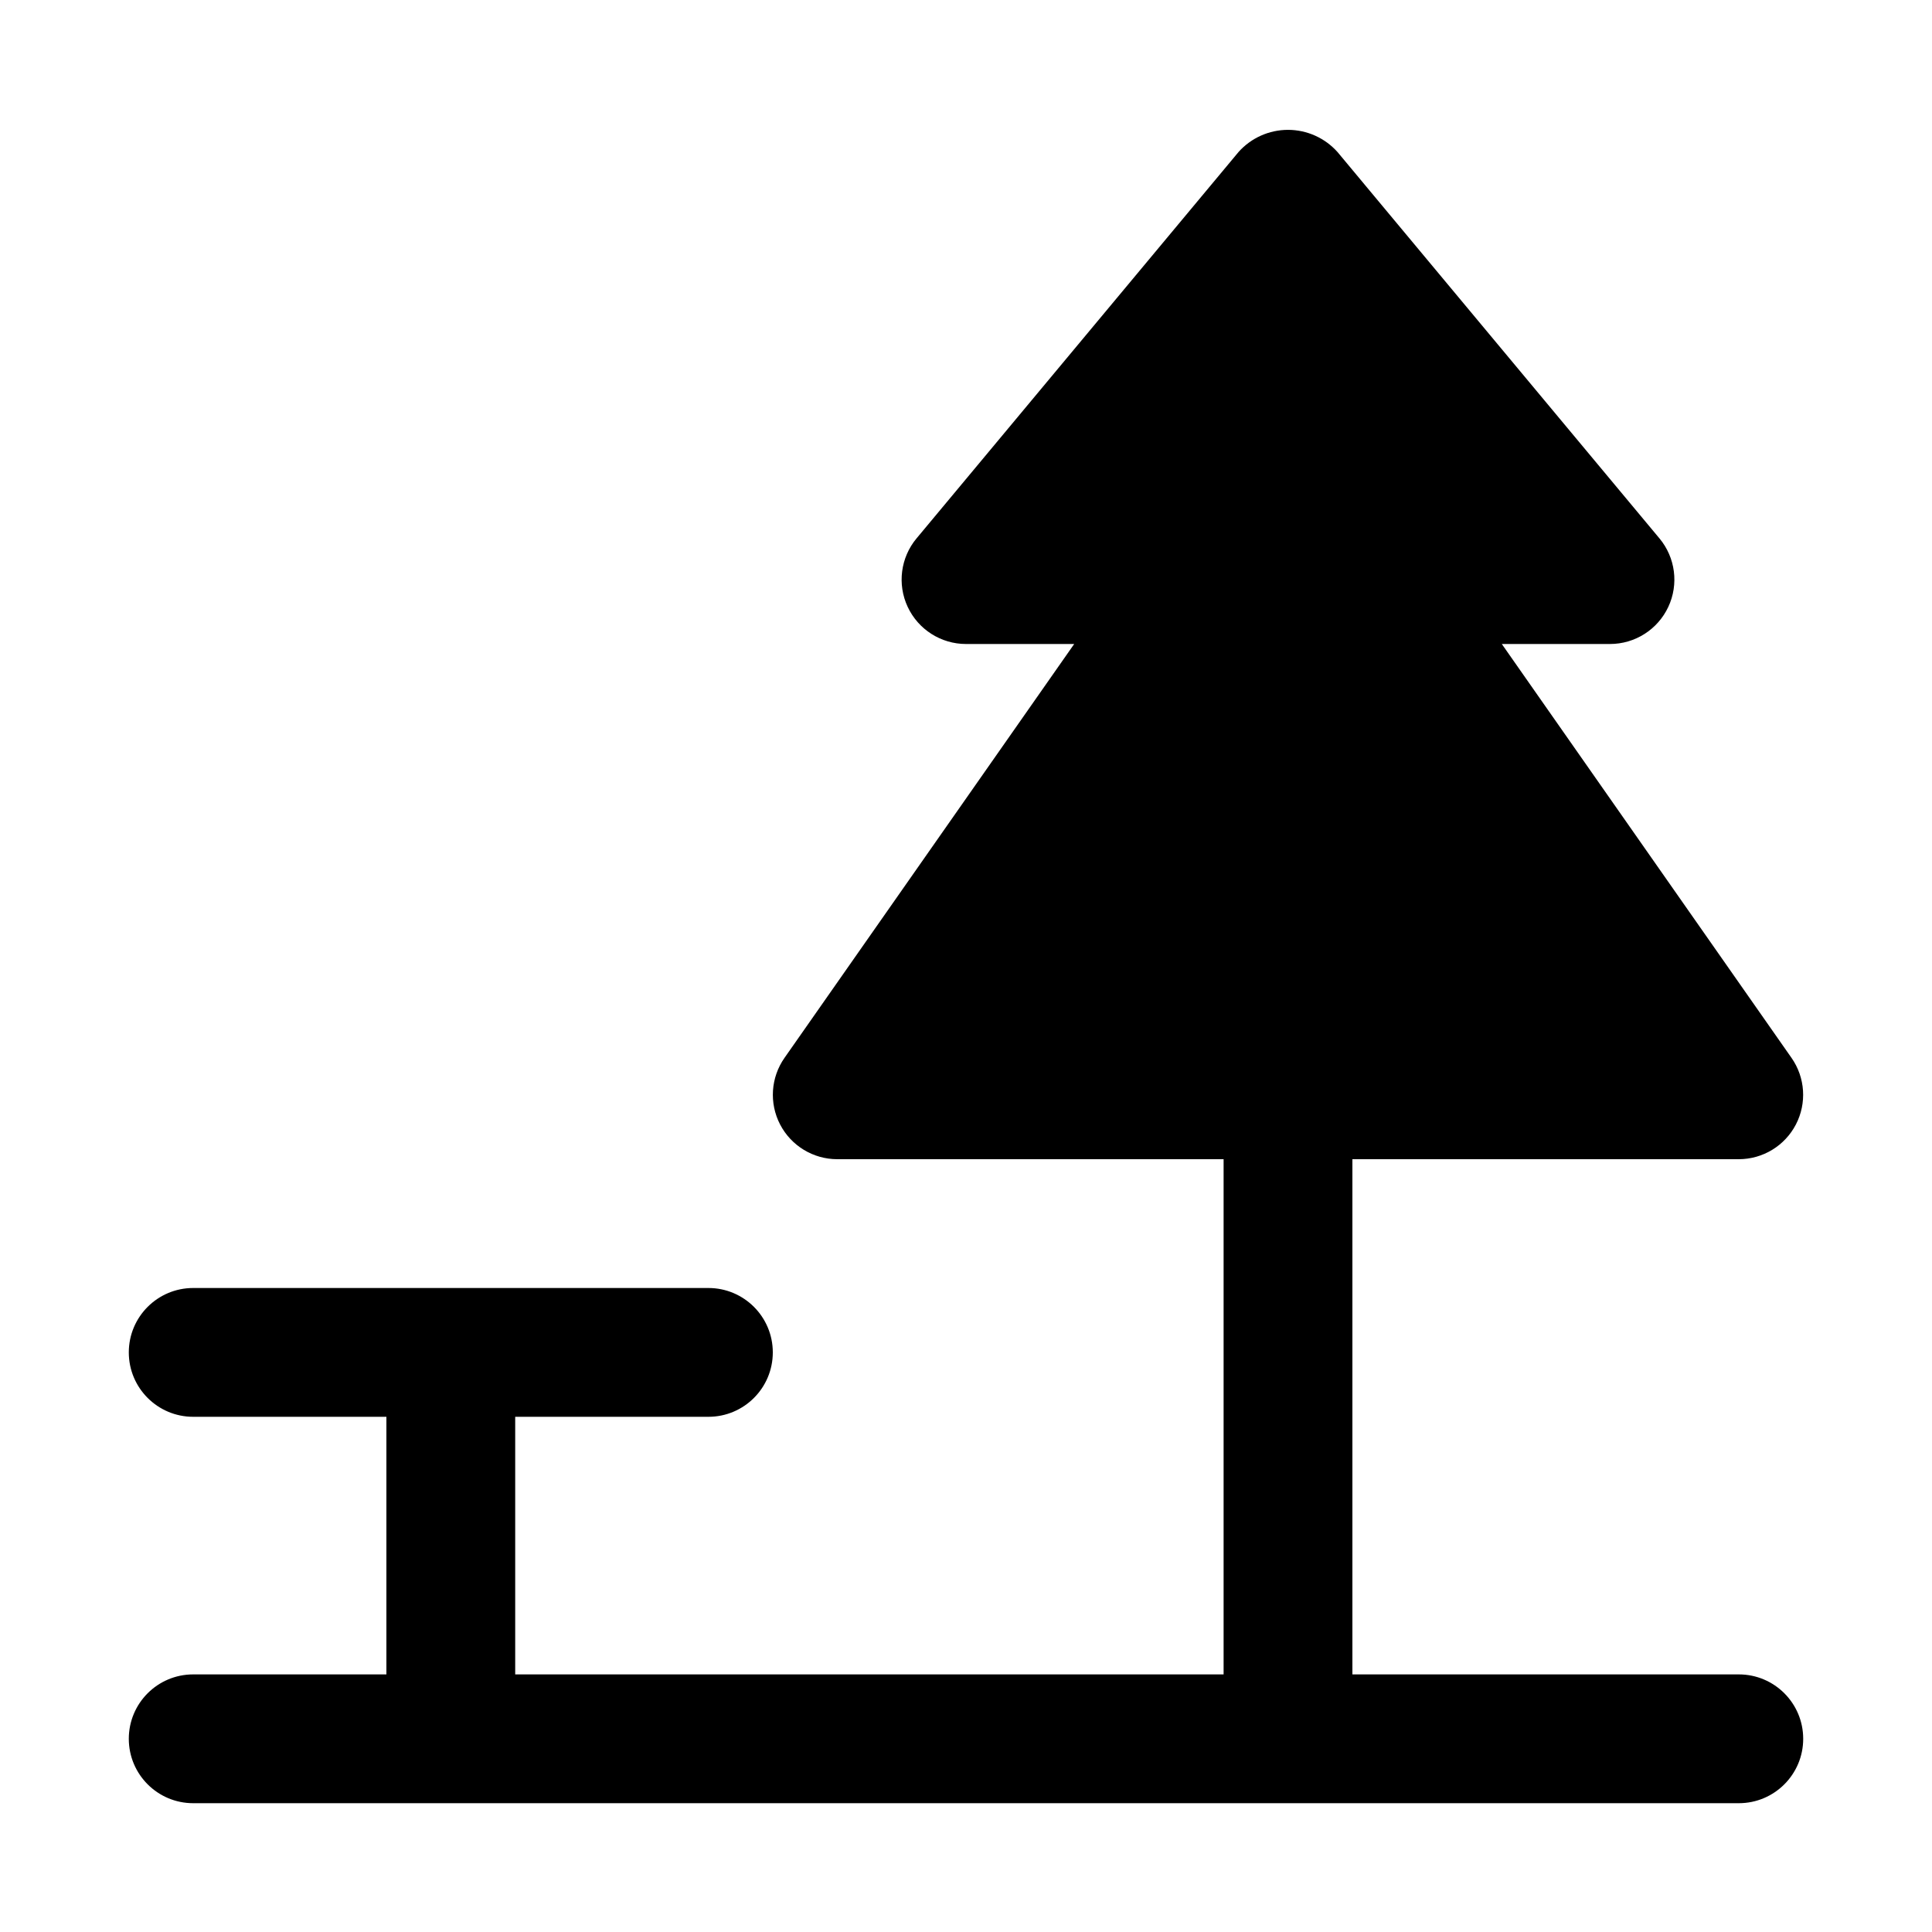
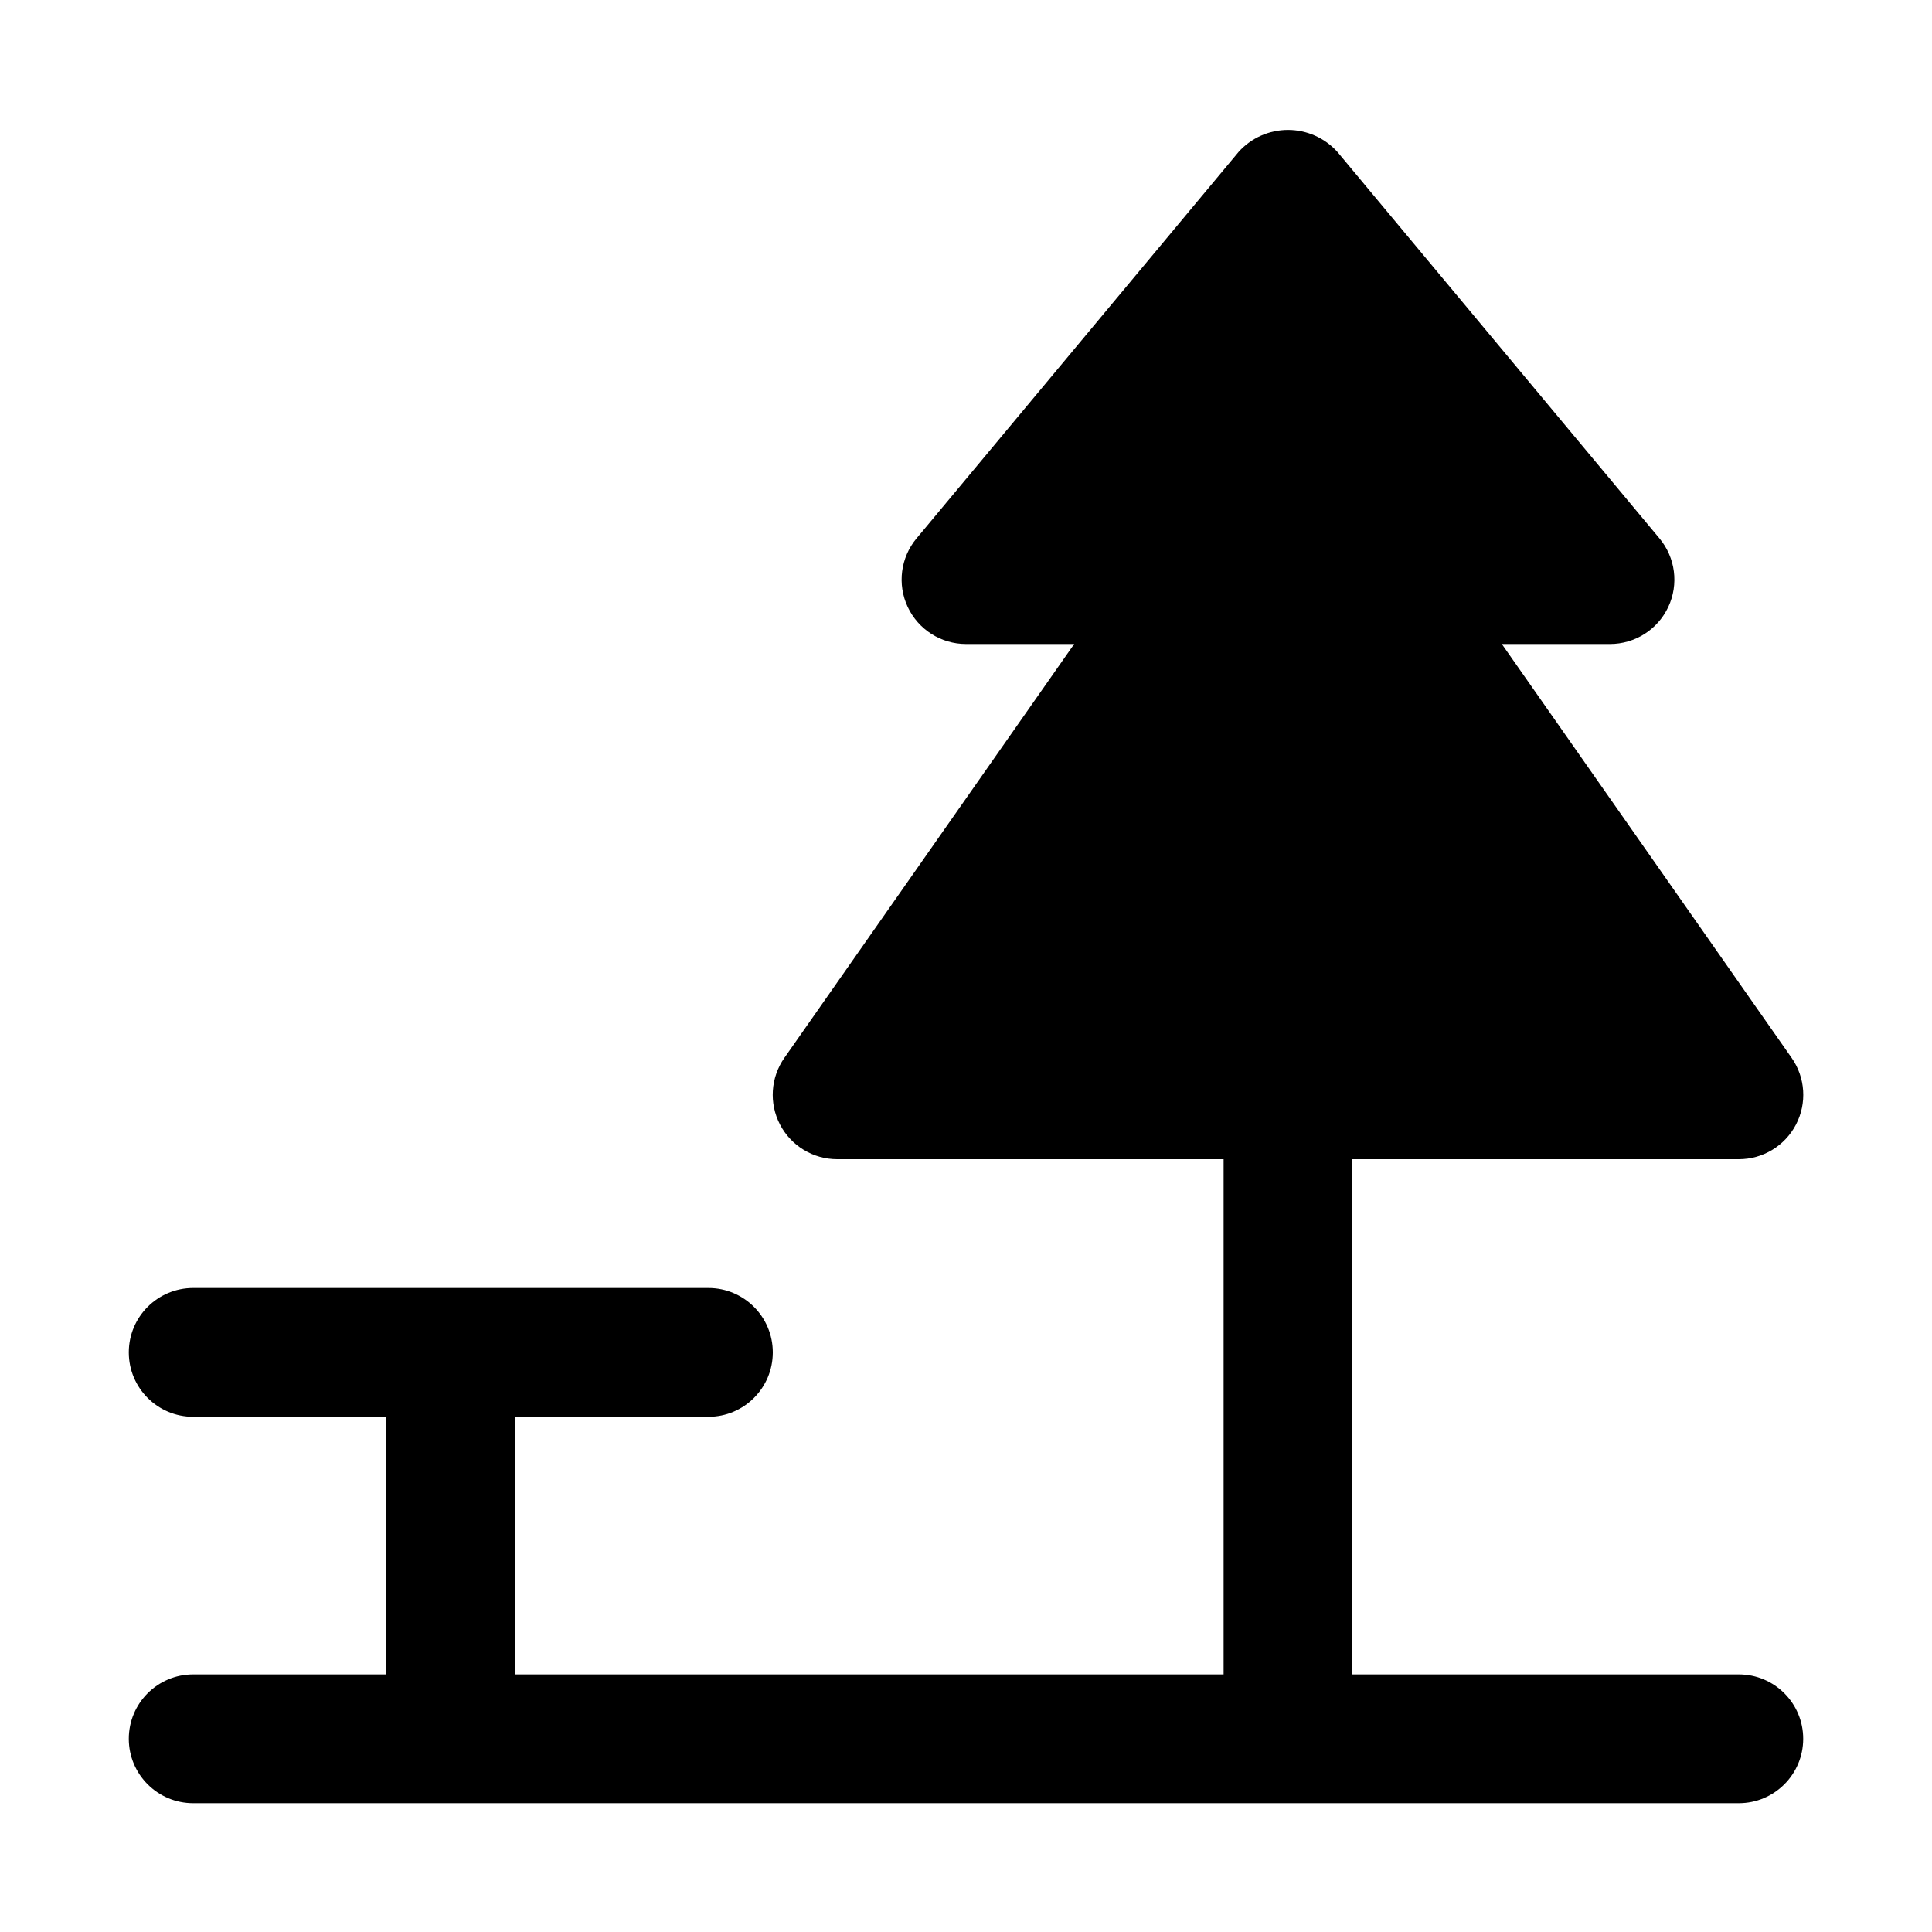
- <svg xmlns="http://www.w3.org/2000/svg" fill="#000000" width="800px" height="800px" viewBox="0 0 15 15" id="highway-rest-area">
-   <path d="M13.5,13h-3V9h3a.5.5,0,0,0,.409-.787L11.66,5h.84a.5.5,0,0,0,.384-.82l-2.5-3a.515.515,0,0,0-.768,0l-2.5,3A.5.5,0,0,0,7.5,5h.84L6.091,8.213A.5.5,0,0,0,6.5,9h3v4H4V11H5.5a.5.5,0,0,0,0-1h-4a.5.5,0,0,0,0,1H3v2H1.5a.5.5,0,0,0,0,1h12a.5.5,0,0,0,0-1Z" />
+ <svg xmlns="http://www.w3.org/2000/svg" width="800" height="800" viewBox="0 0 15 15">
+   <path d="M13.5 13h-3V9h3a.5.5 0 0 0 .41-.787L11.66 5h.84a.5.5 0 0 0 .384-.82l-2.5-3a.516.516 0 0 0-.768 0l-2.5 3A.5.5 0 0 0 7.5 5h.84L6.09 8.213A.5.5 0 0 0 6.5 9h3v4H4v-2h1.5a.5.5 0 0 0 0-1h-4a.5.5 0 0 0 0 1H3v2H1.5a.5.5 0 0 0 0 1h12a.5.5 0 0 0 0-1" />
</svg>
